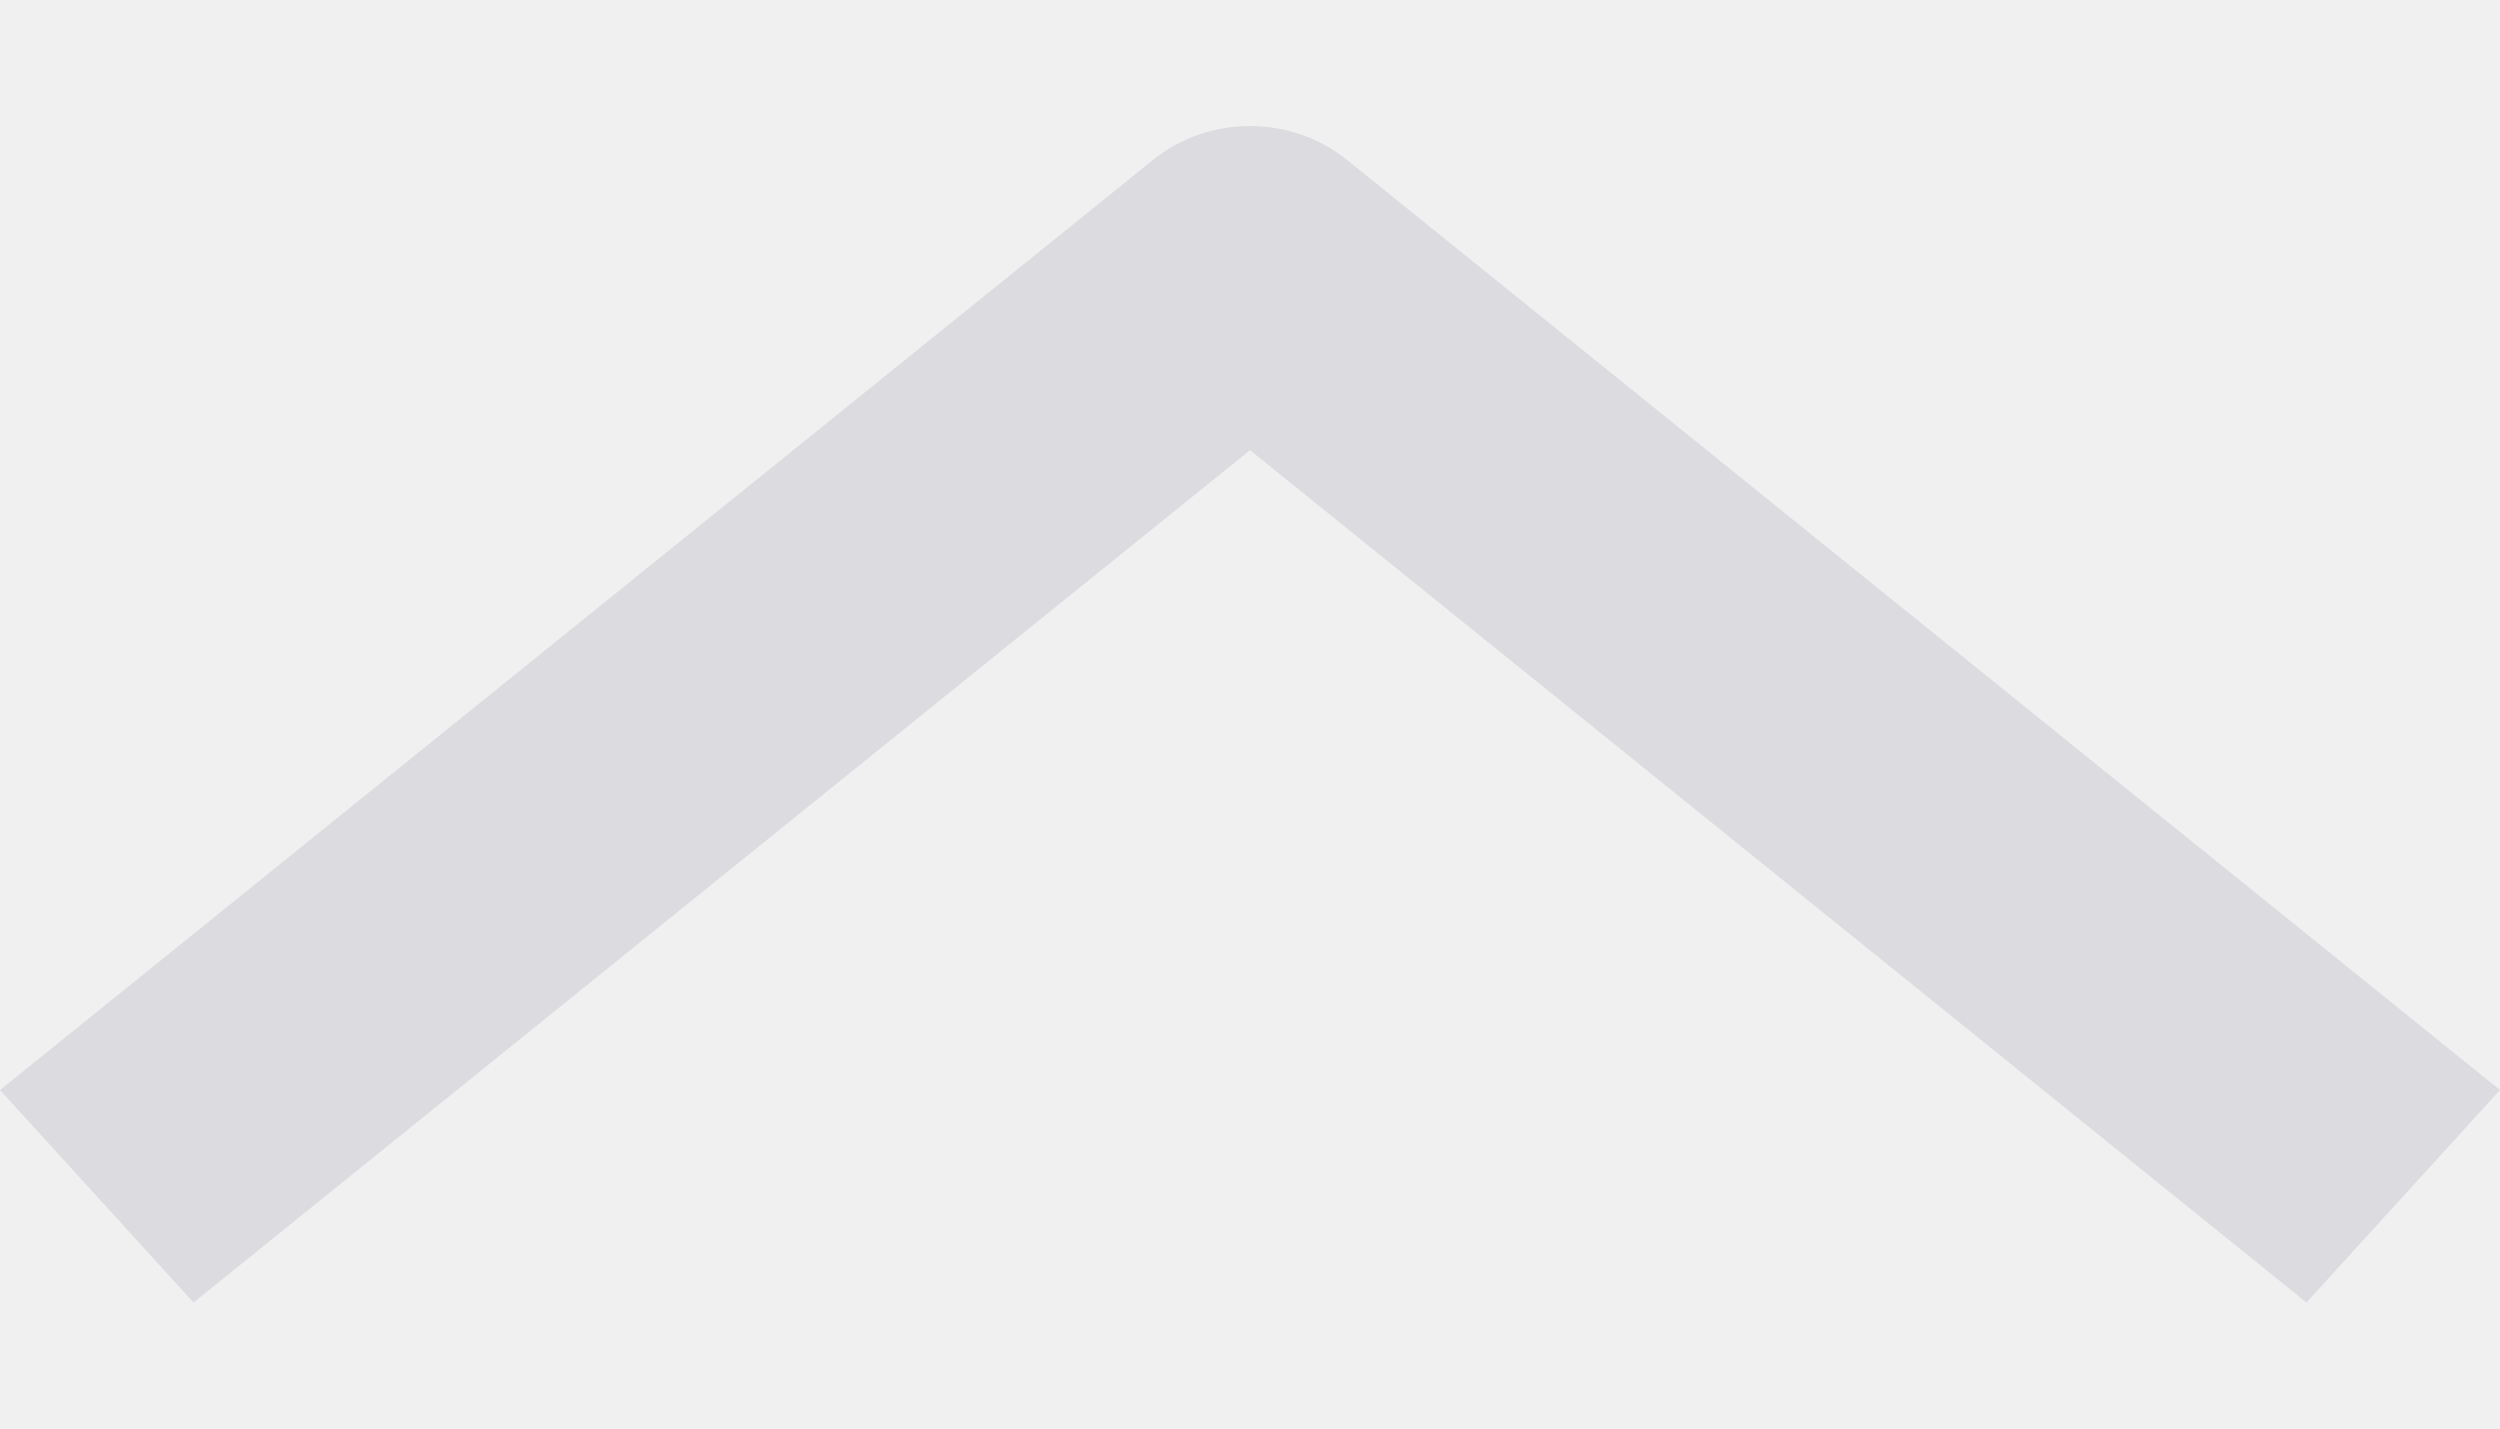
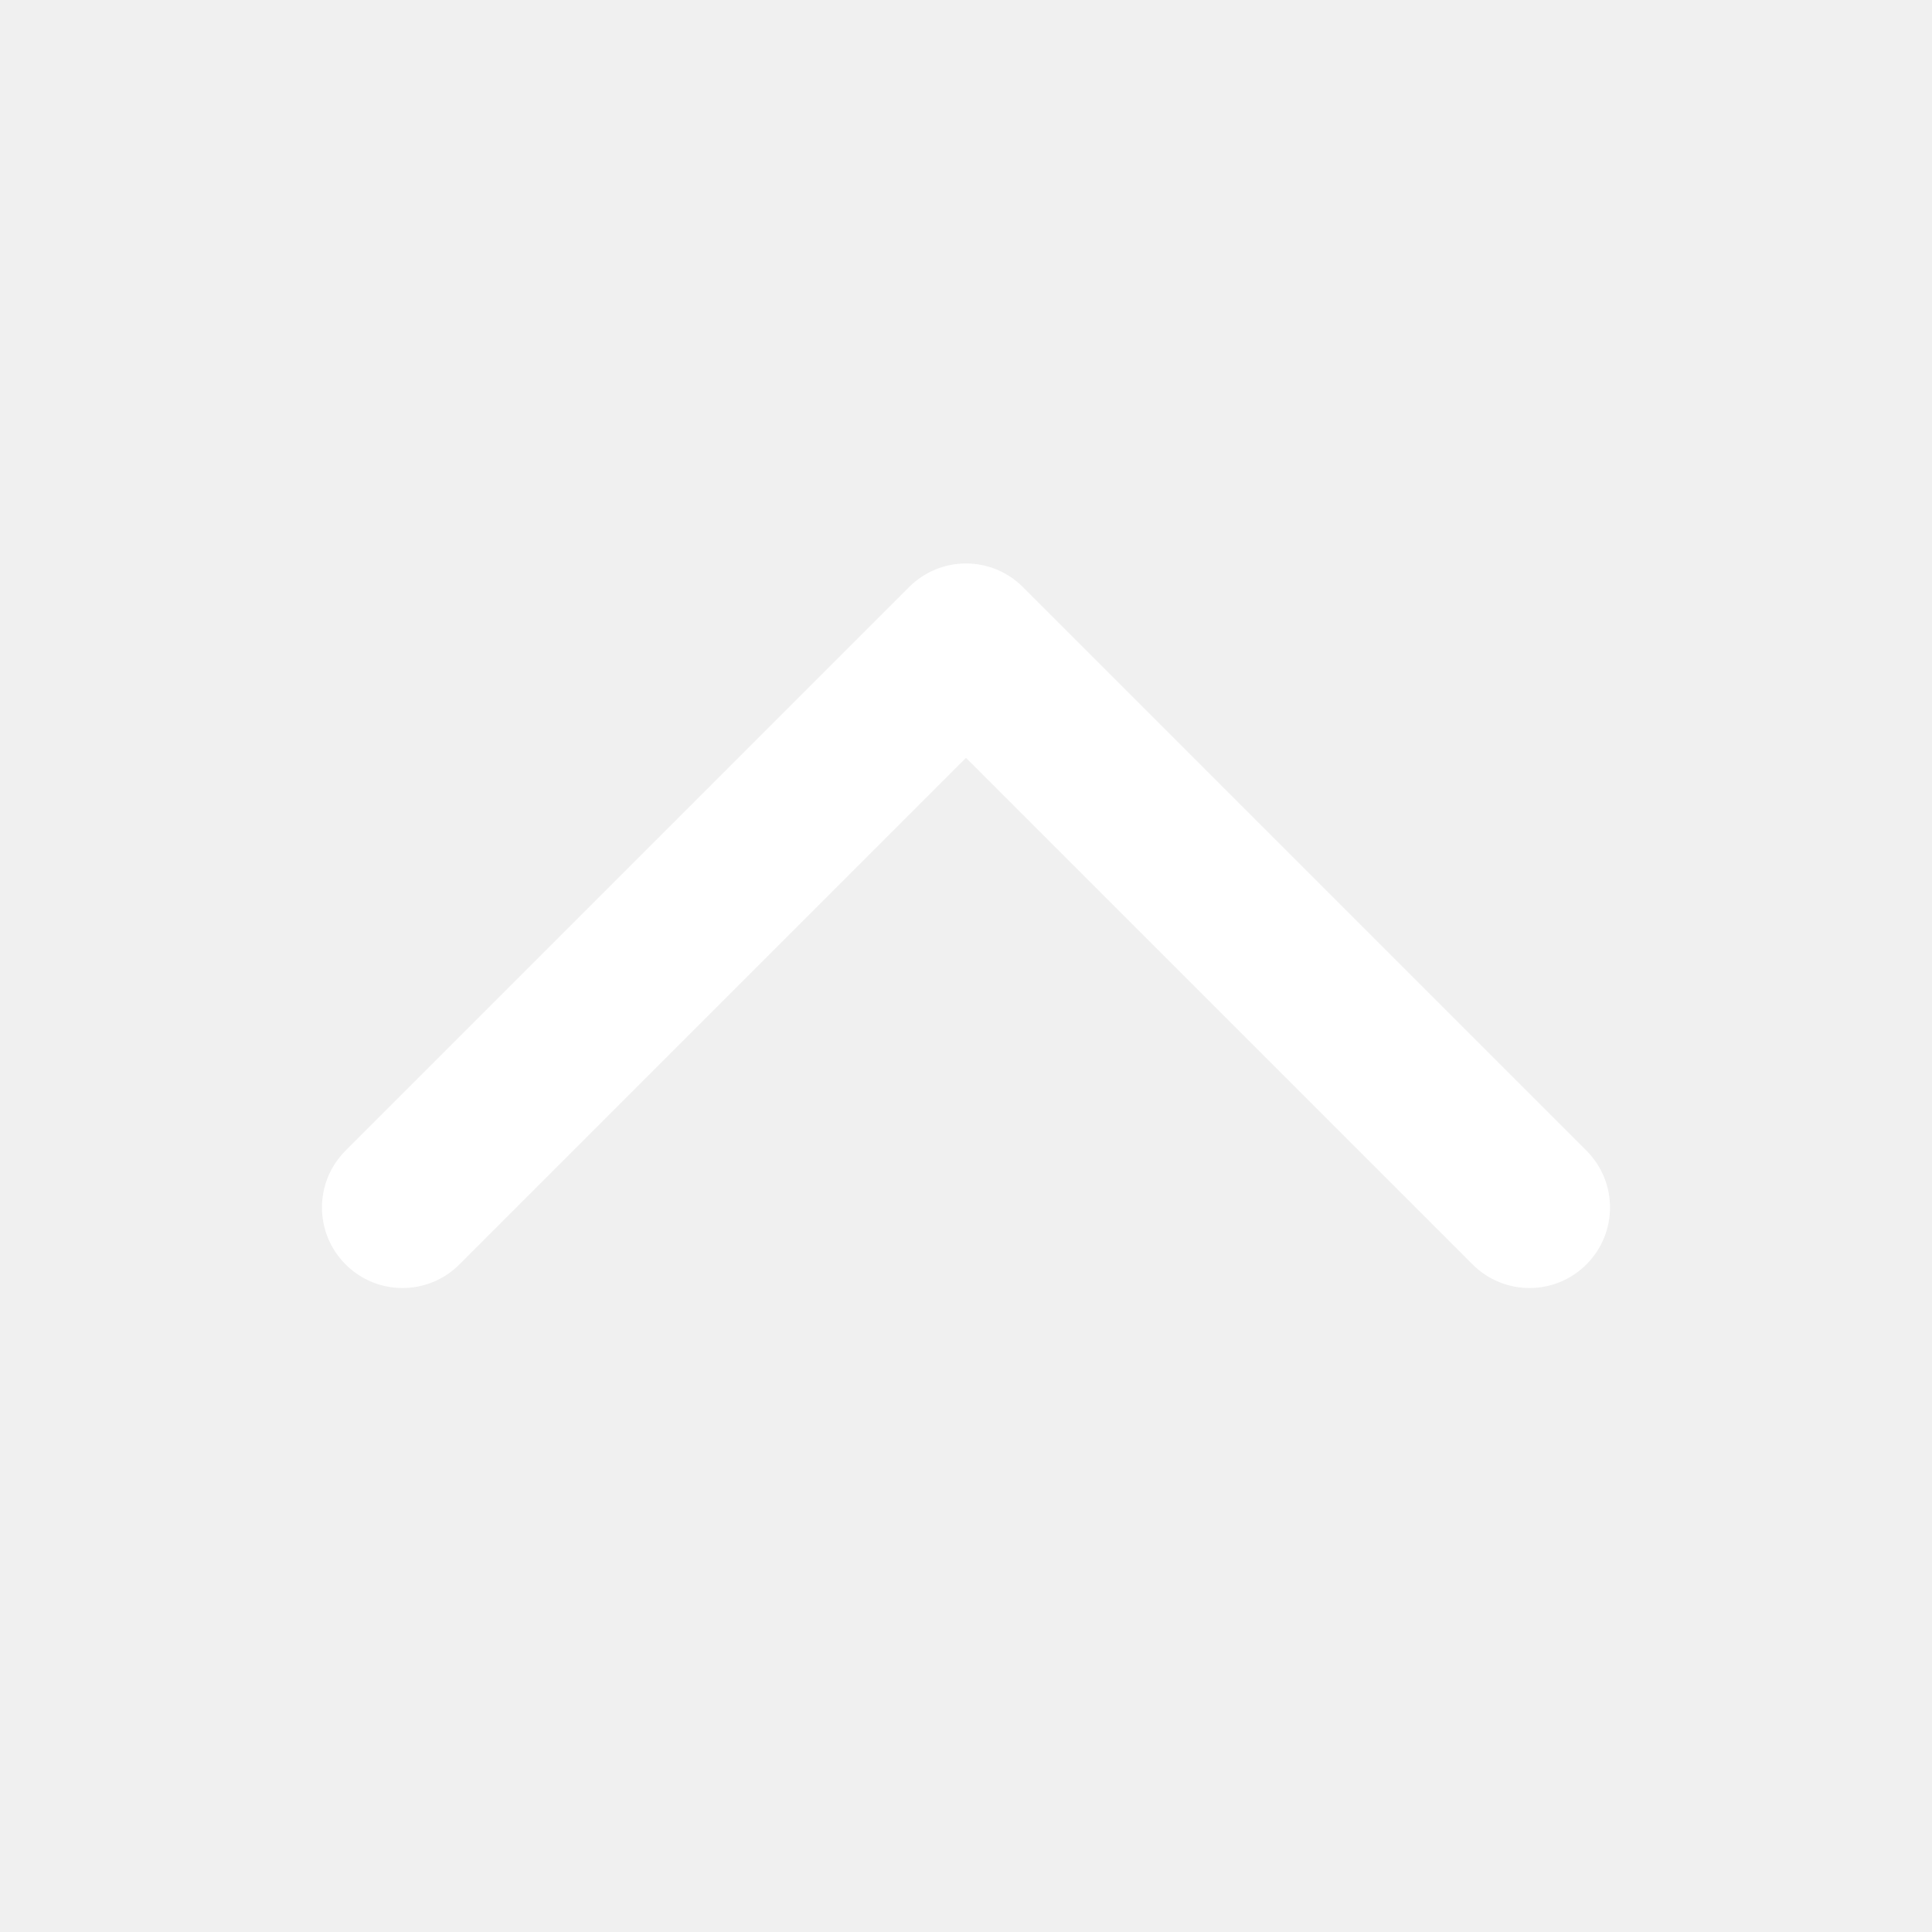
- <svg xmlns="http://www.w3.org/2000/svg" width="21px" height="12px" viewBox="0 0 17 8" version="1.1" aria-hidden="true">
-   <defs />
-   <g id="Styleguide" stroke="none" stroke-width="1" fill="none" fill-rule="evenodd">
-     <g id="Header" transform="translate(-246, -2080)" fill-rule="nonzero" fill="#DCDCE0">
-       <path d="M254.5,2080 C254.734,2080 254.968,2080.076 255.158,2080.229 L263,2086.555 L261.684,2088 L254.5,2082.204 L247.316,2088 L246,2086.555 L253.842,2080.229 C254.032,2080.076 254.266,2080 254.5,2080 Z" id="icon-arrow-up" />
-     </g>
-   </g>
+ <svg xmlns="http://www.w3.org/2000/svg" width="24" height="24" viewBox="0 0 24 24" fill="none">
+   <path fill-rule="evenodd" clip-rule="evenodd" d="M19.707 15.707C19.317 16.098 18.683 16.098 18.293 15.707L12 9.414L5.707 15.707C5.317 16.098 4.683 16.098 4.293 15.707C3.902 15.317 3.902 14.683 4.293 14.293L11.293 7.293C11.683 6.902 12.317 6.902 12.707 7.293L19.707 14.293C20.098 14.683 20.098 15.317 19.707 15.707Z" fill="white" />
</svg>
